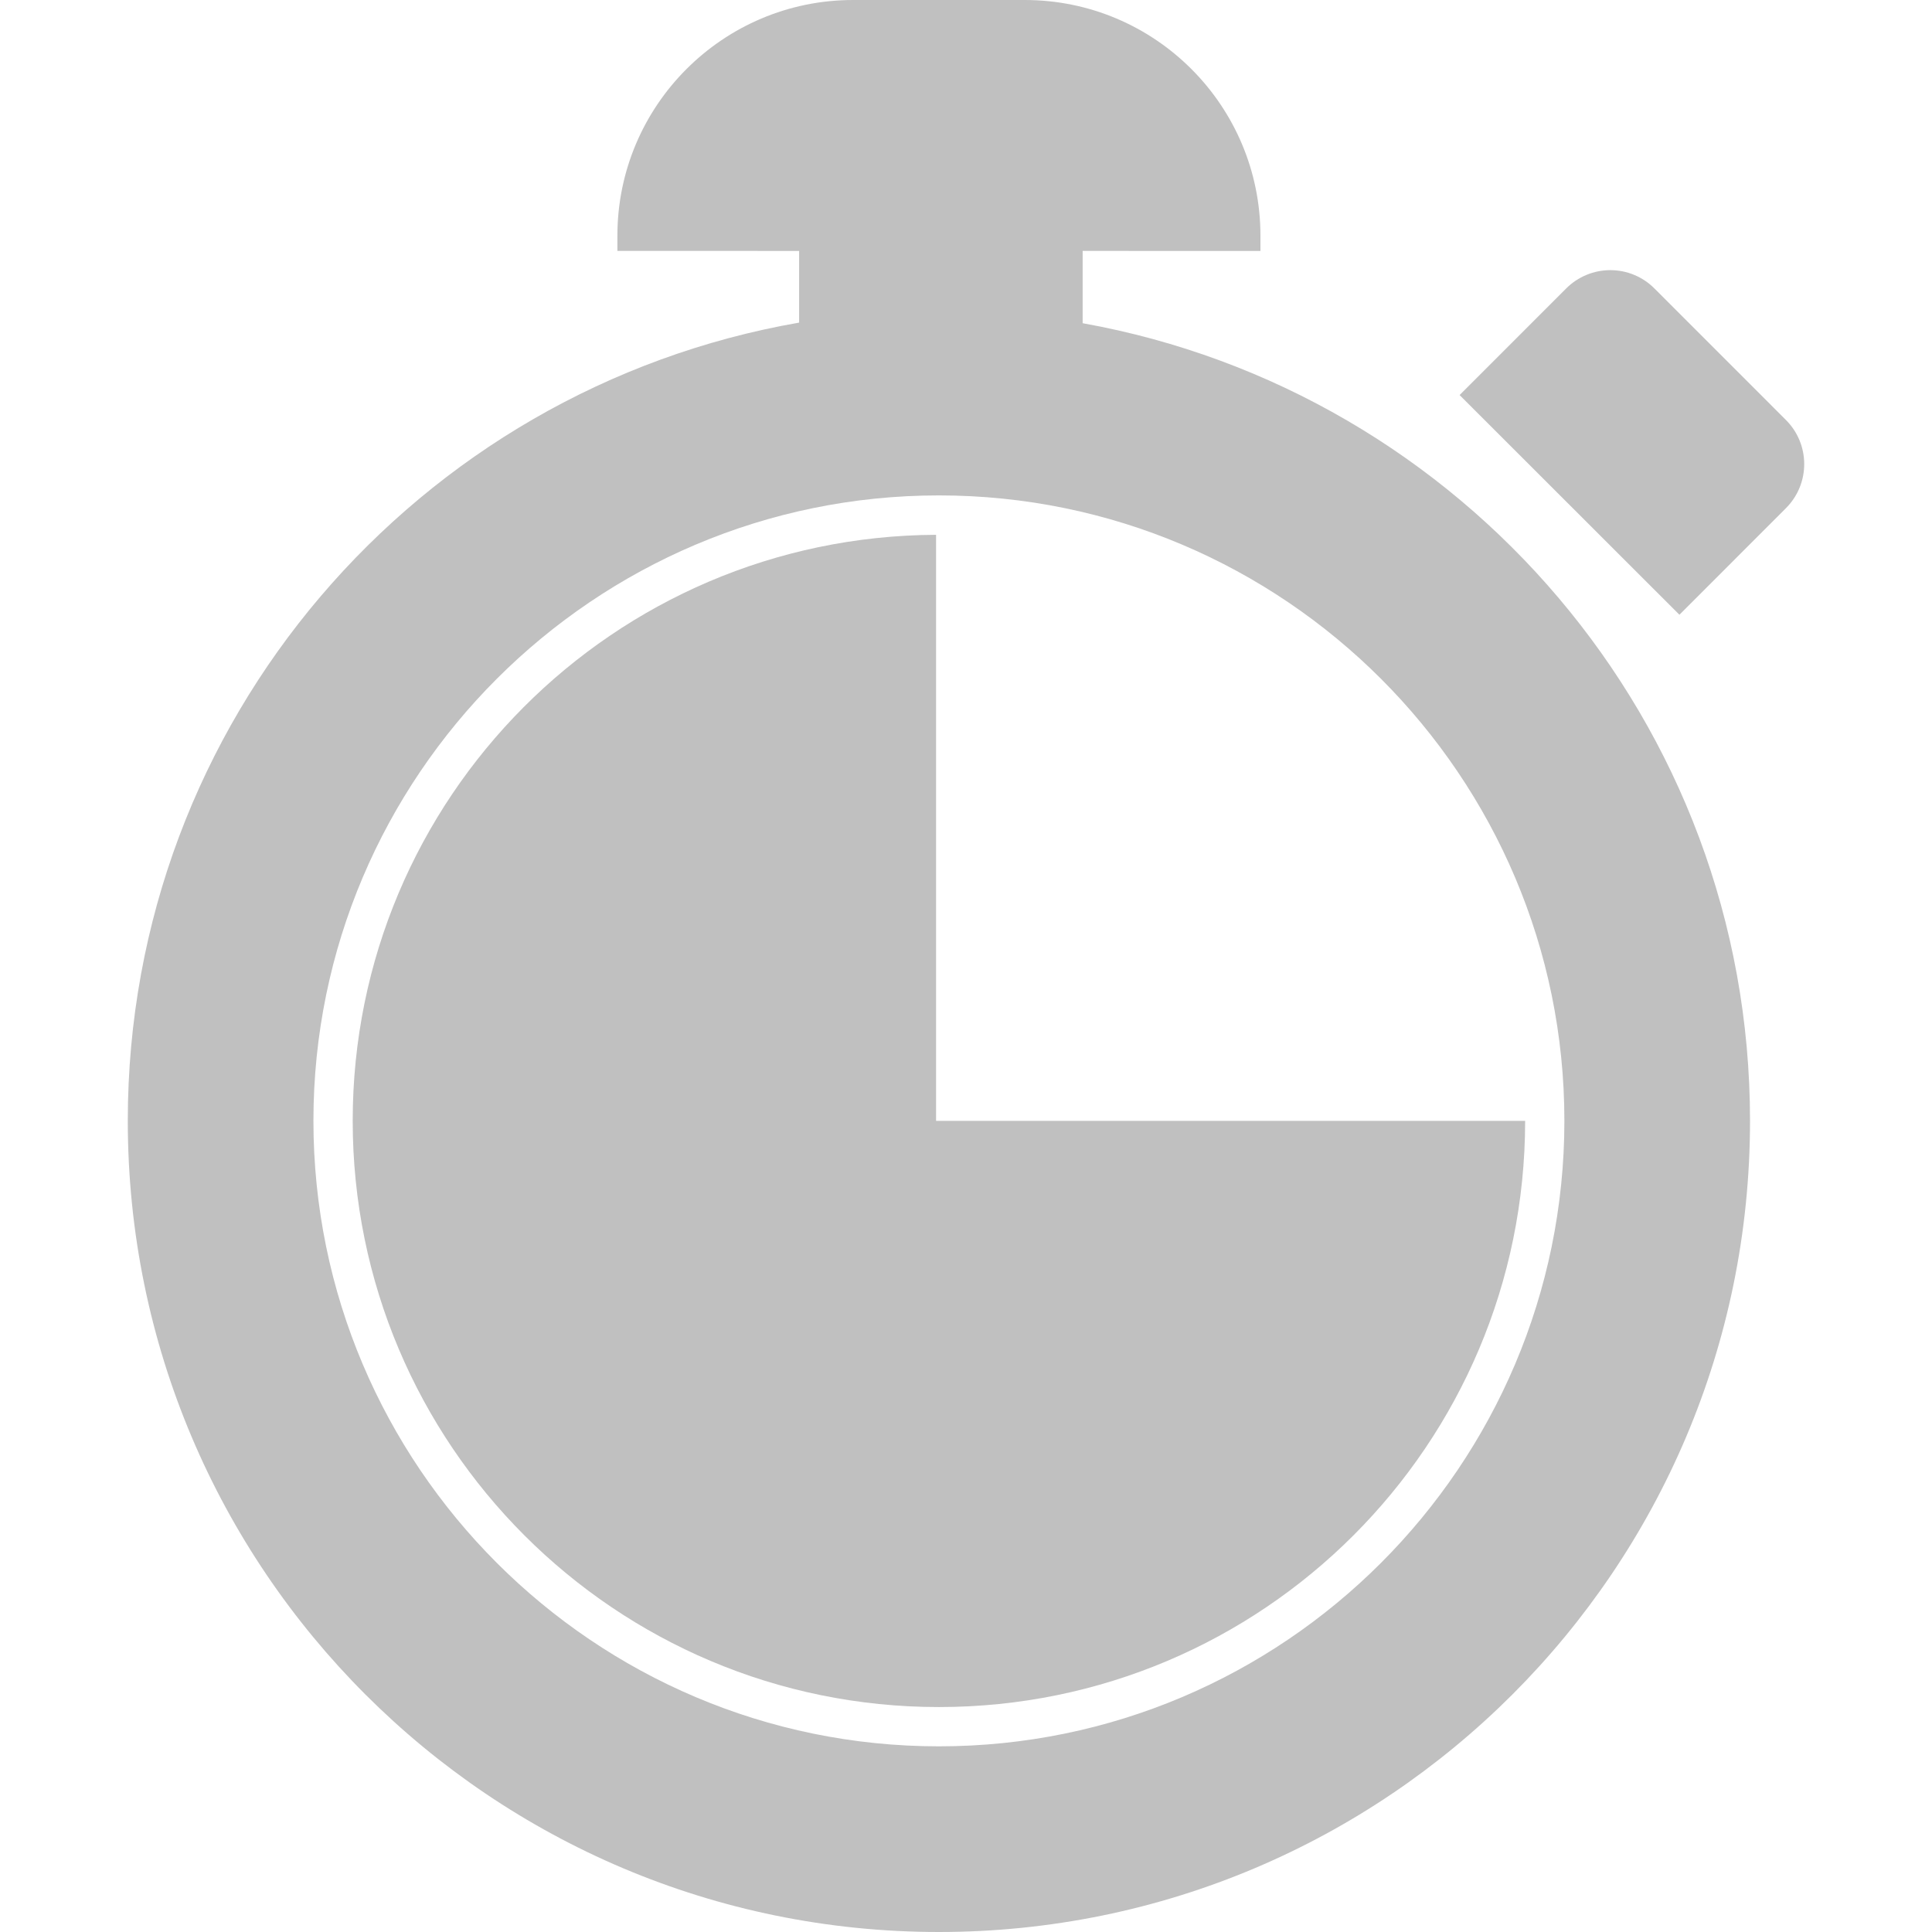
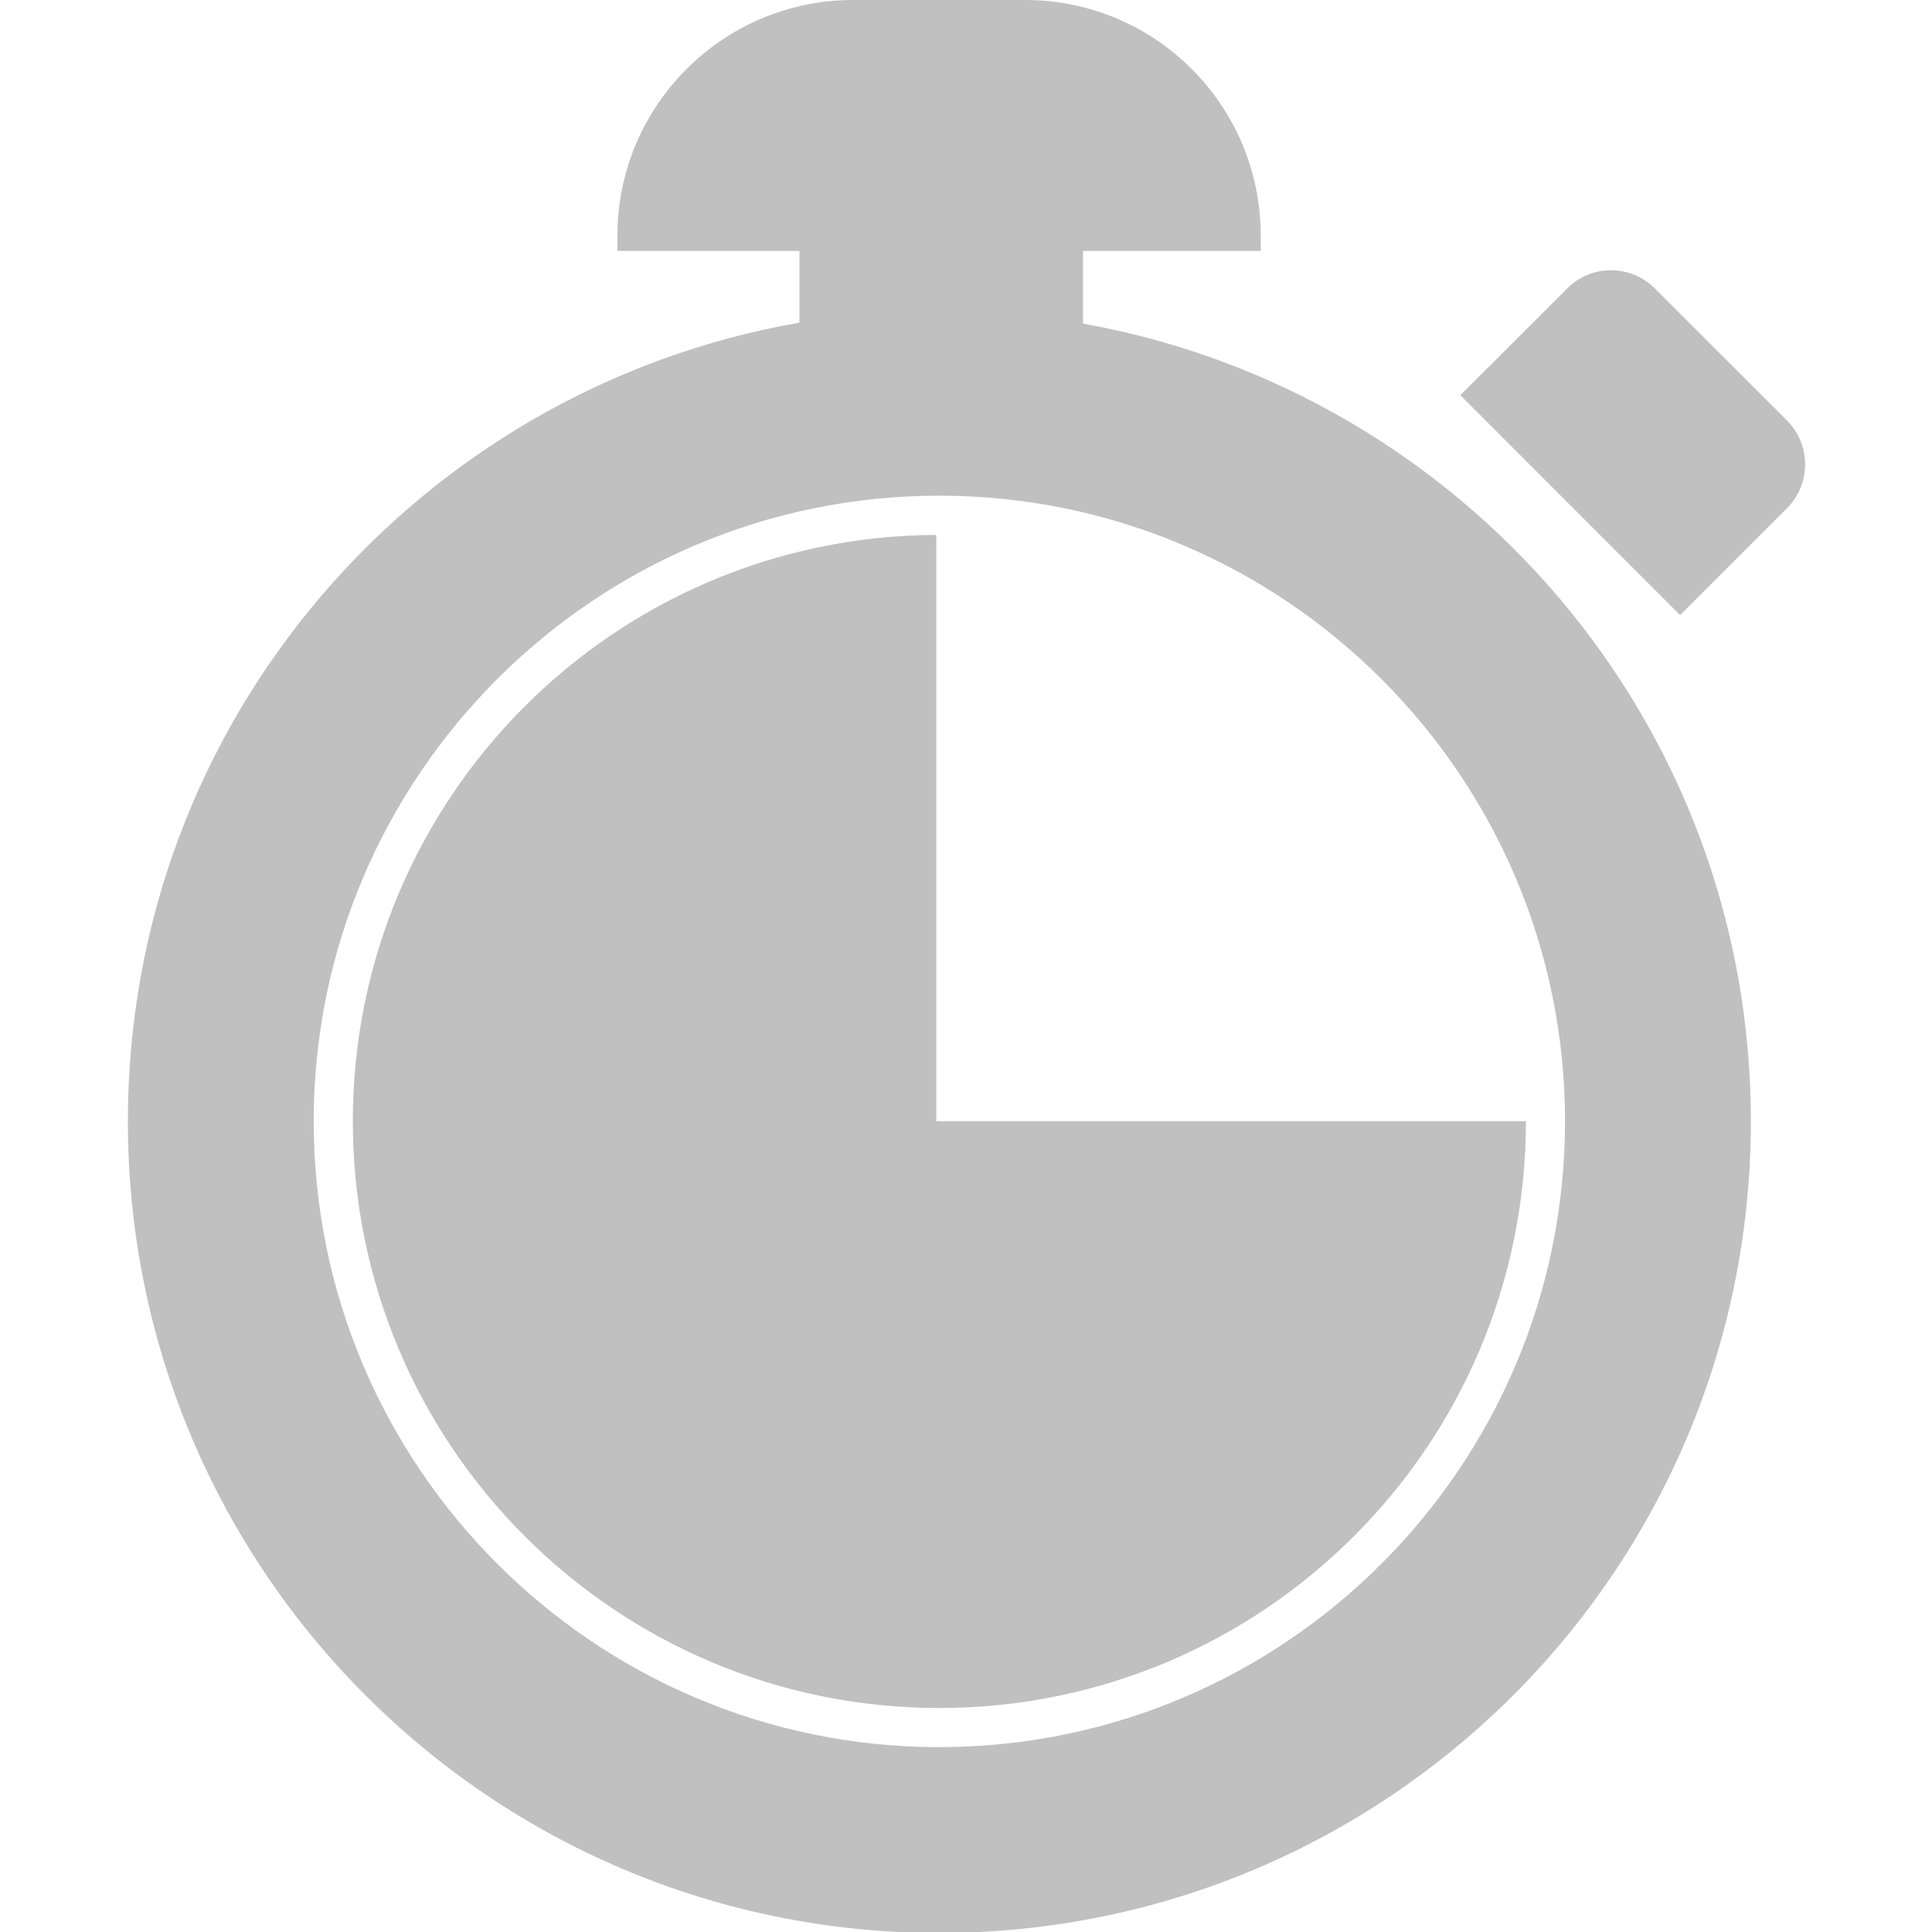
- <svg xmlns="http://www.w3.org/2000/svg" version="1.1" id="Capa_1" x="0px" y="0px" width="705.299px" height="705.299px" viewBox="0 0 705.299 705.299" style="enable-background:new 0 0 705.299 705.299;" xml:space="preserve">
-   <g>
-     <g>
-       <path fill="silver" d="M395.233,117.99V91.598l64.906,0.023v-5.55C460.151,38.549,421.636,0,374.08,0h-62.632    c-47.511,0-86.06,38.549-86.06,86.071v5.515l66.343,0.023v26.163C152.565,141.993,46.651,263.051,46.651,409.157    c0,163.594,132.571,296.142,296.107,296.142c163.537,0,296.107-132.548,296.107-296.142    C638.876,263.557,533.698,142.786,395.233,117.99z M342.758,637.52c-125.907,0-228.339-102.433-228.339-228.362    c0-125.896,102.433-228.305,228.339-228.305c125.895,0,228.339,102.41,228.339,228.305    C571.097,535.087,468.665,637.52,342.758,637.52z" />
-       <path fill="silver" d="M651.987,153.333l-48.017-48.028c-4.274-4.286-10.065-6.688-16.098-6.688s-11.823,2.401-16.097,6.665l-38.929,38.939    l80.246,80.2l38.894-38.917C660.869,176.612,660.869,162.227,651.987,153.333z" />
-       <path fill="silver" d="M341.724,195.237c-117.714,0.54-212.966,96.125-212.966,213.92c0,118.231,95.815,214.022,214.012,214.022    c118.185,0,213.989-95.769,214-214H341.724V195.237z" />
-     </g>
+ <svg xmlns="http://www.w3.org/2000/svg" width="16pt" height="16pt" viewBox="0 0 16 16" version="1.1">
+   <g id="surface1">
+     <path style=" stroke:none;fill-rule:nonzero;fill:rgb(75.294%,75.294%,75.294%);fill-opacity:1;" d="M 8.969 2.68 L 8.969 2.078 L 10.441 2.078 L 10.441 1.953 C 10.441 0.875 9.57 0 8.488 0 L 7.066 0 C 5.988 0 5.113 0.875 5.113 1.953 L 5.113 2.078 L 6.621 2.078 L 6.621 2.672 C 3.461 3.223 1.059 5.969 1.059 9.285 C 1.059 13 4.066 16.008 7.777 16.008 C 11.492 16.008 14.5 13 14.5 9.285 C 14.5 5.98 12.113 3.242 8.969 2.68 Z M 7.777 14.469 C 4.922 14.469 2.598 12.145 2.598 9.285 C 2.598 6.43 4.922 4.105 7.777 4.105 C 10.637 4.105 12.961 6.43 12.961 9.285 C 12.961 12.145 10.637 14.469 7.777 14.469 Z M 7.777 14.469 " />
+     <path style=" stroke:none;fill-rule:nonzero;fill:rgb(75.294%,75.294%,75.294%);fill-opacity:1;" d="M 14.797 3.48 L 13.707 2.391 C 13.609 2.293 13.48 2.238 13.34 2.238 C 13.203 2.238 13.074 2.293 12.977 2.391 L 12.094 3.273 L 13.914 5.094 L 14.797 4.211 C 15 4.008 15 3.684 14.797 3.48 Z M 14.797 3.48 " />
+     <path style=" stroke:none;fill-rule:nonzero;fill:rgb(75.294%,75.294%,75.294%);fill-opacity:1;" d="M 7.754 4.43 C 5.082 4.441 2.922 6.613 2.922 9.285 C 2.922 11.969 5.098 14.145 7.777 14.145 C 10.461 14.145 12.637 11.969 12.637 9.285 L 7.754 9.285 Z M 7.754 4.43 " />
  </g>
-   <g>
- </g>
-   <g>
- </g>
-   <g>
- </g>
-   <g>
- </g>
-   <g>
- </g>
-   <g>
- </g>
-   <g>
- </g>
-   <g>
- </g>
-   <g>
- </g>
-   <g>
- </g>
-   <g>
- </g>
-   <g>
- </g>
-   <g>
- </g>
-   <g>
- </g>
-   <g>
- </g>
</svg>
